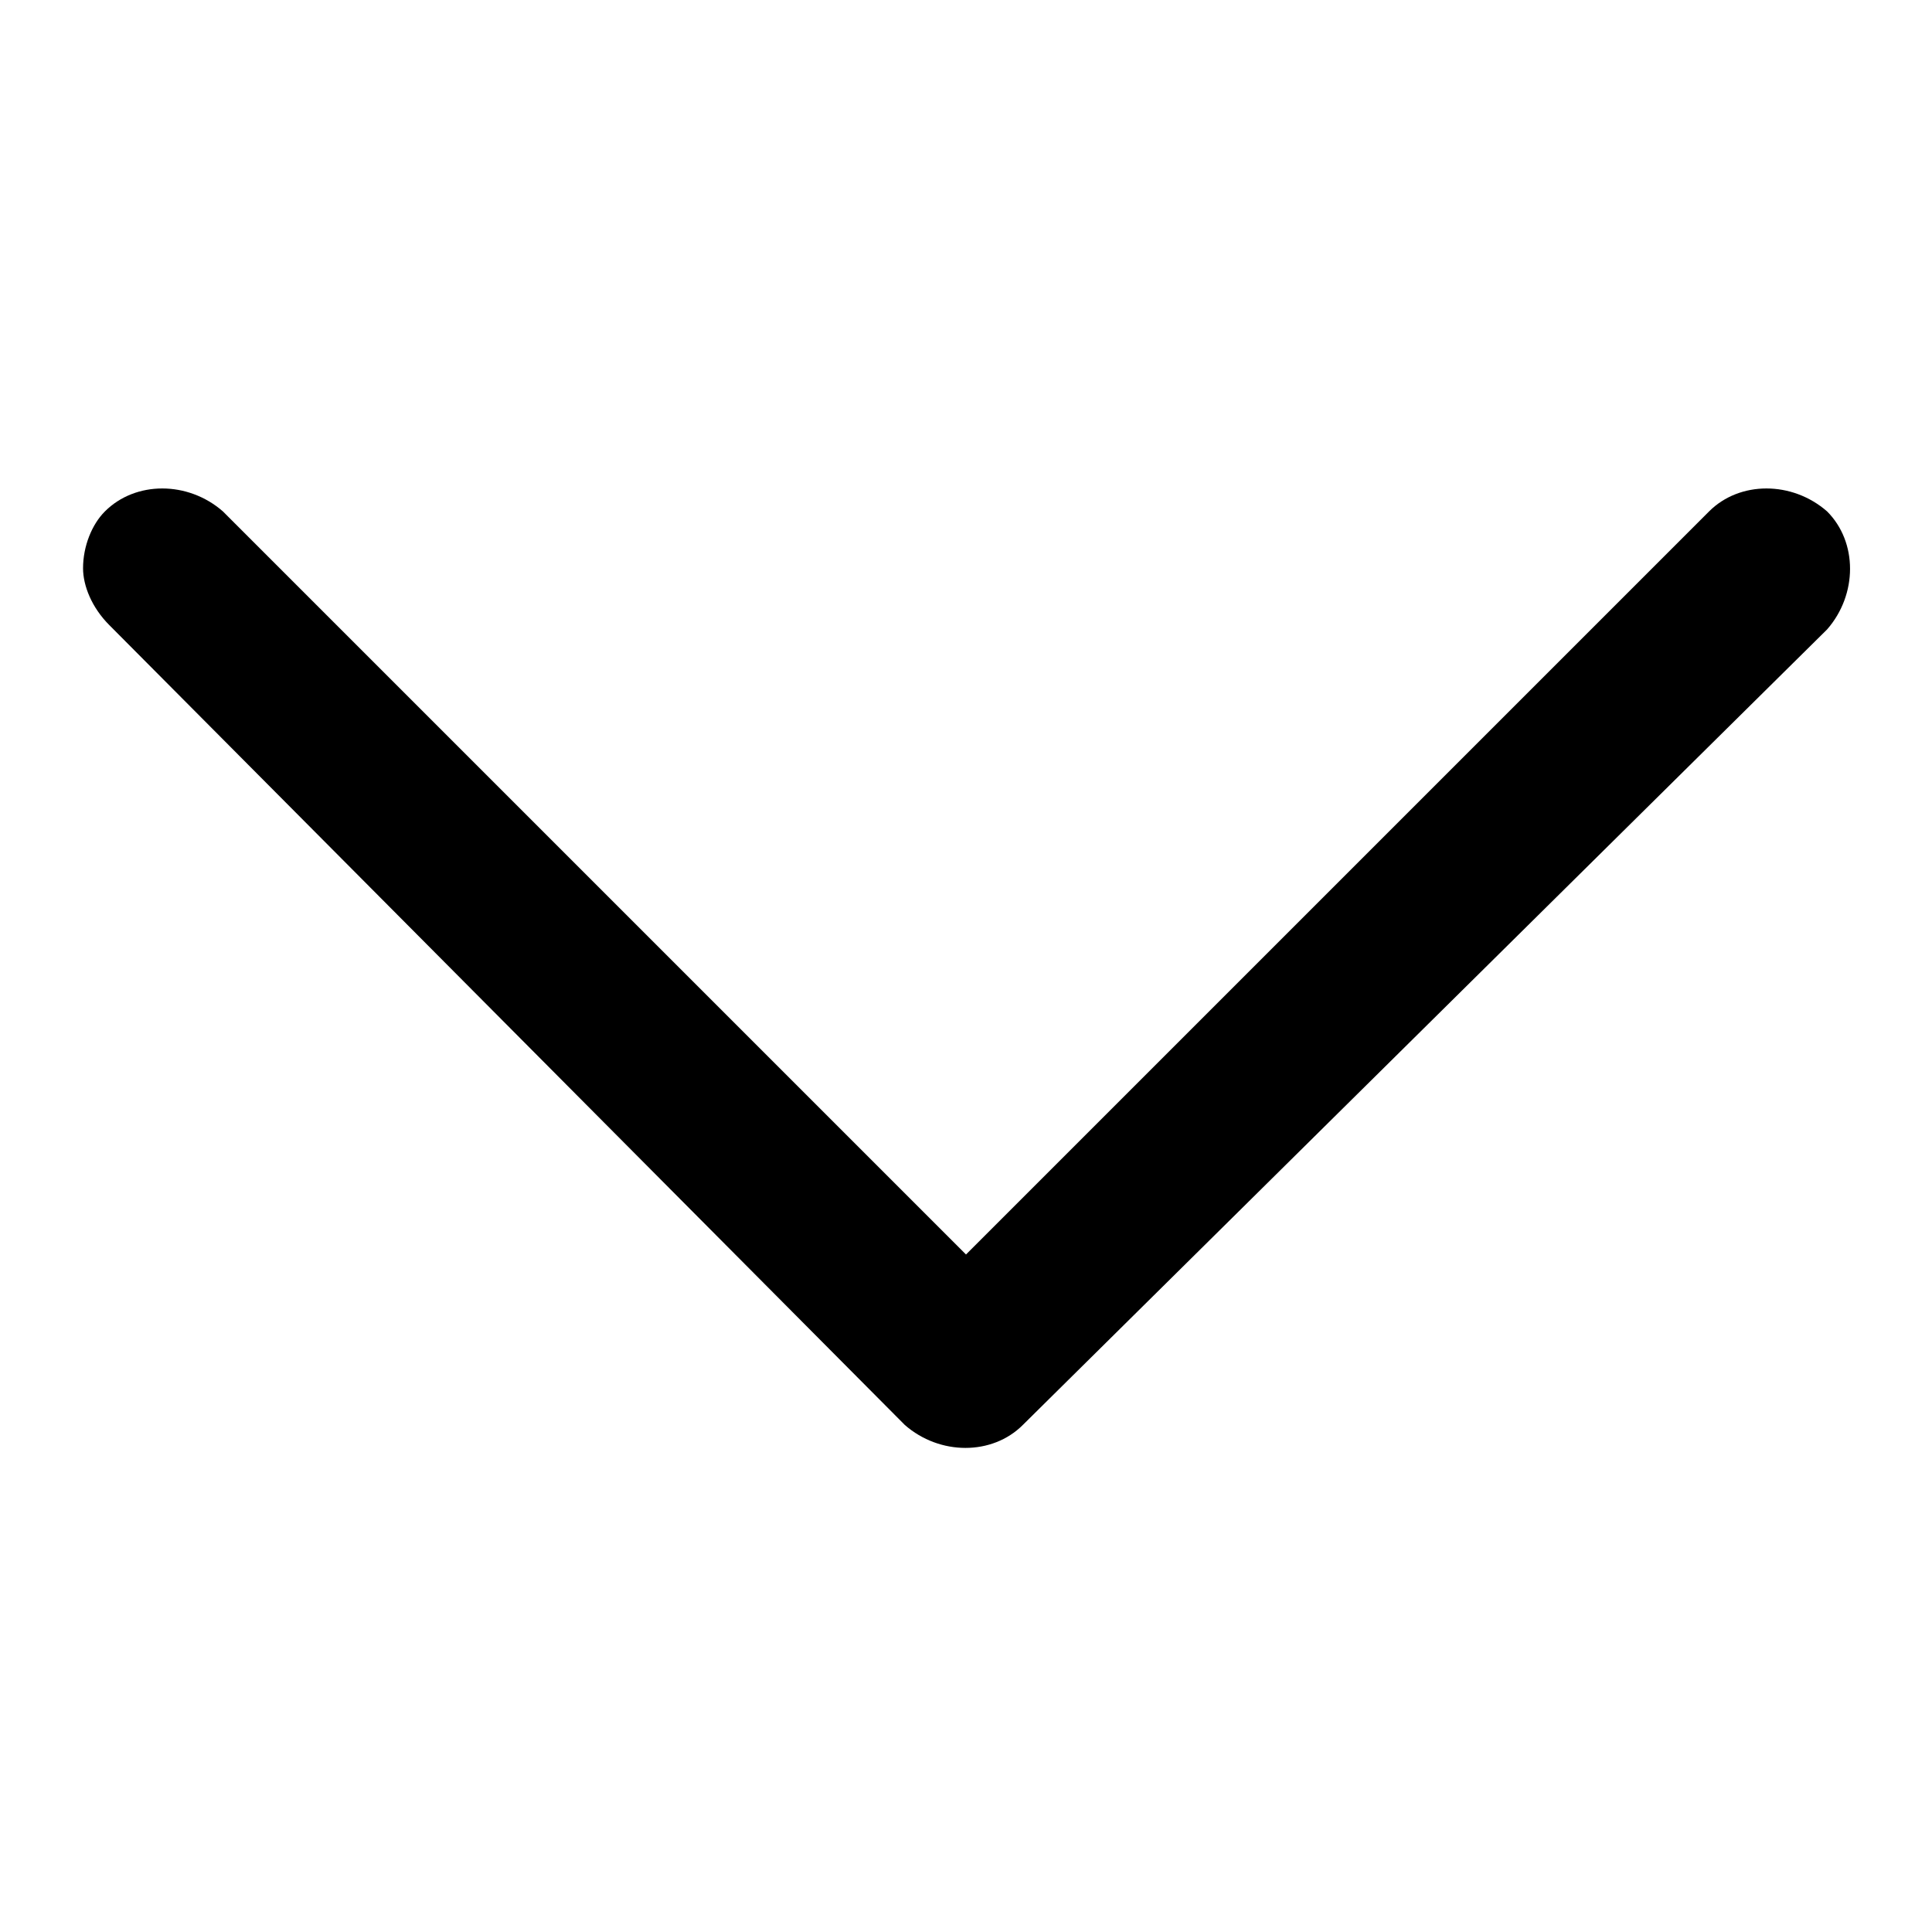
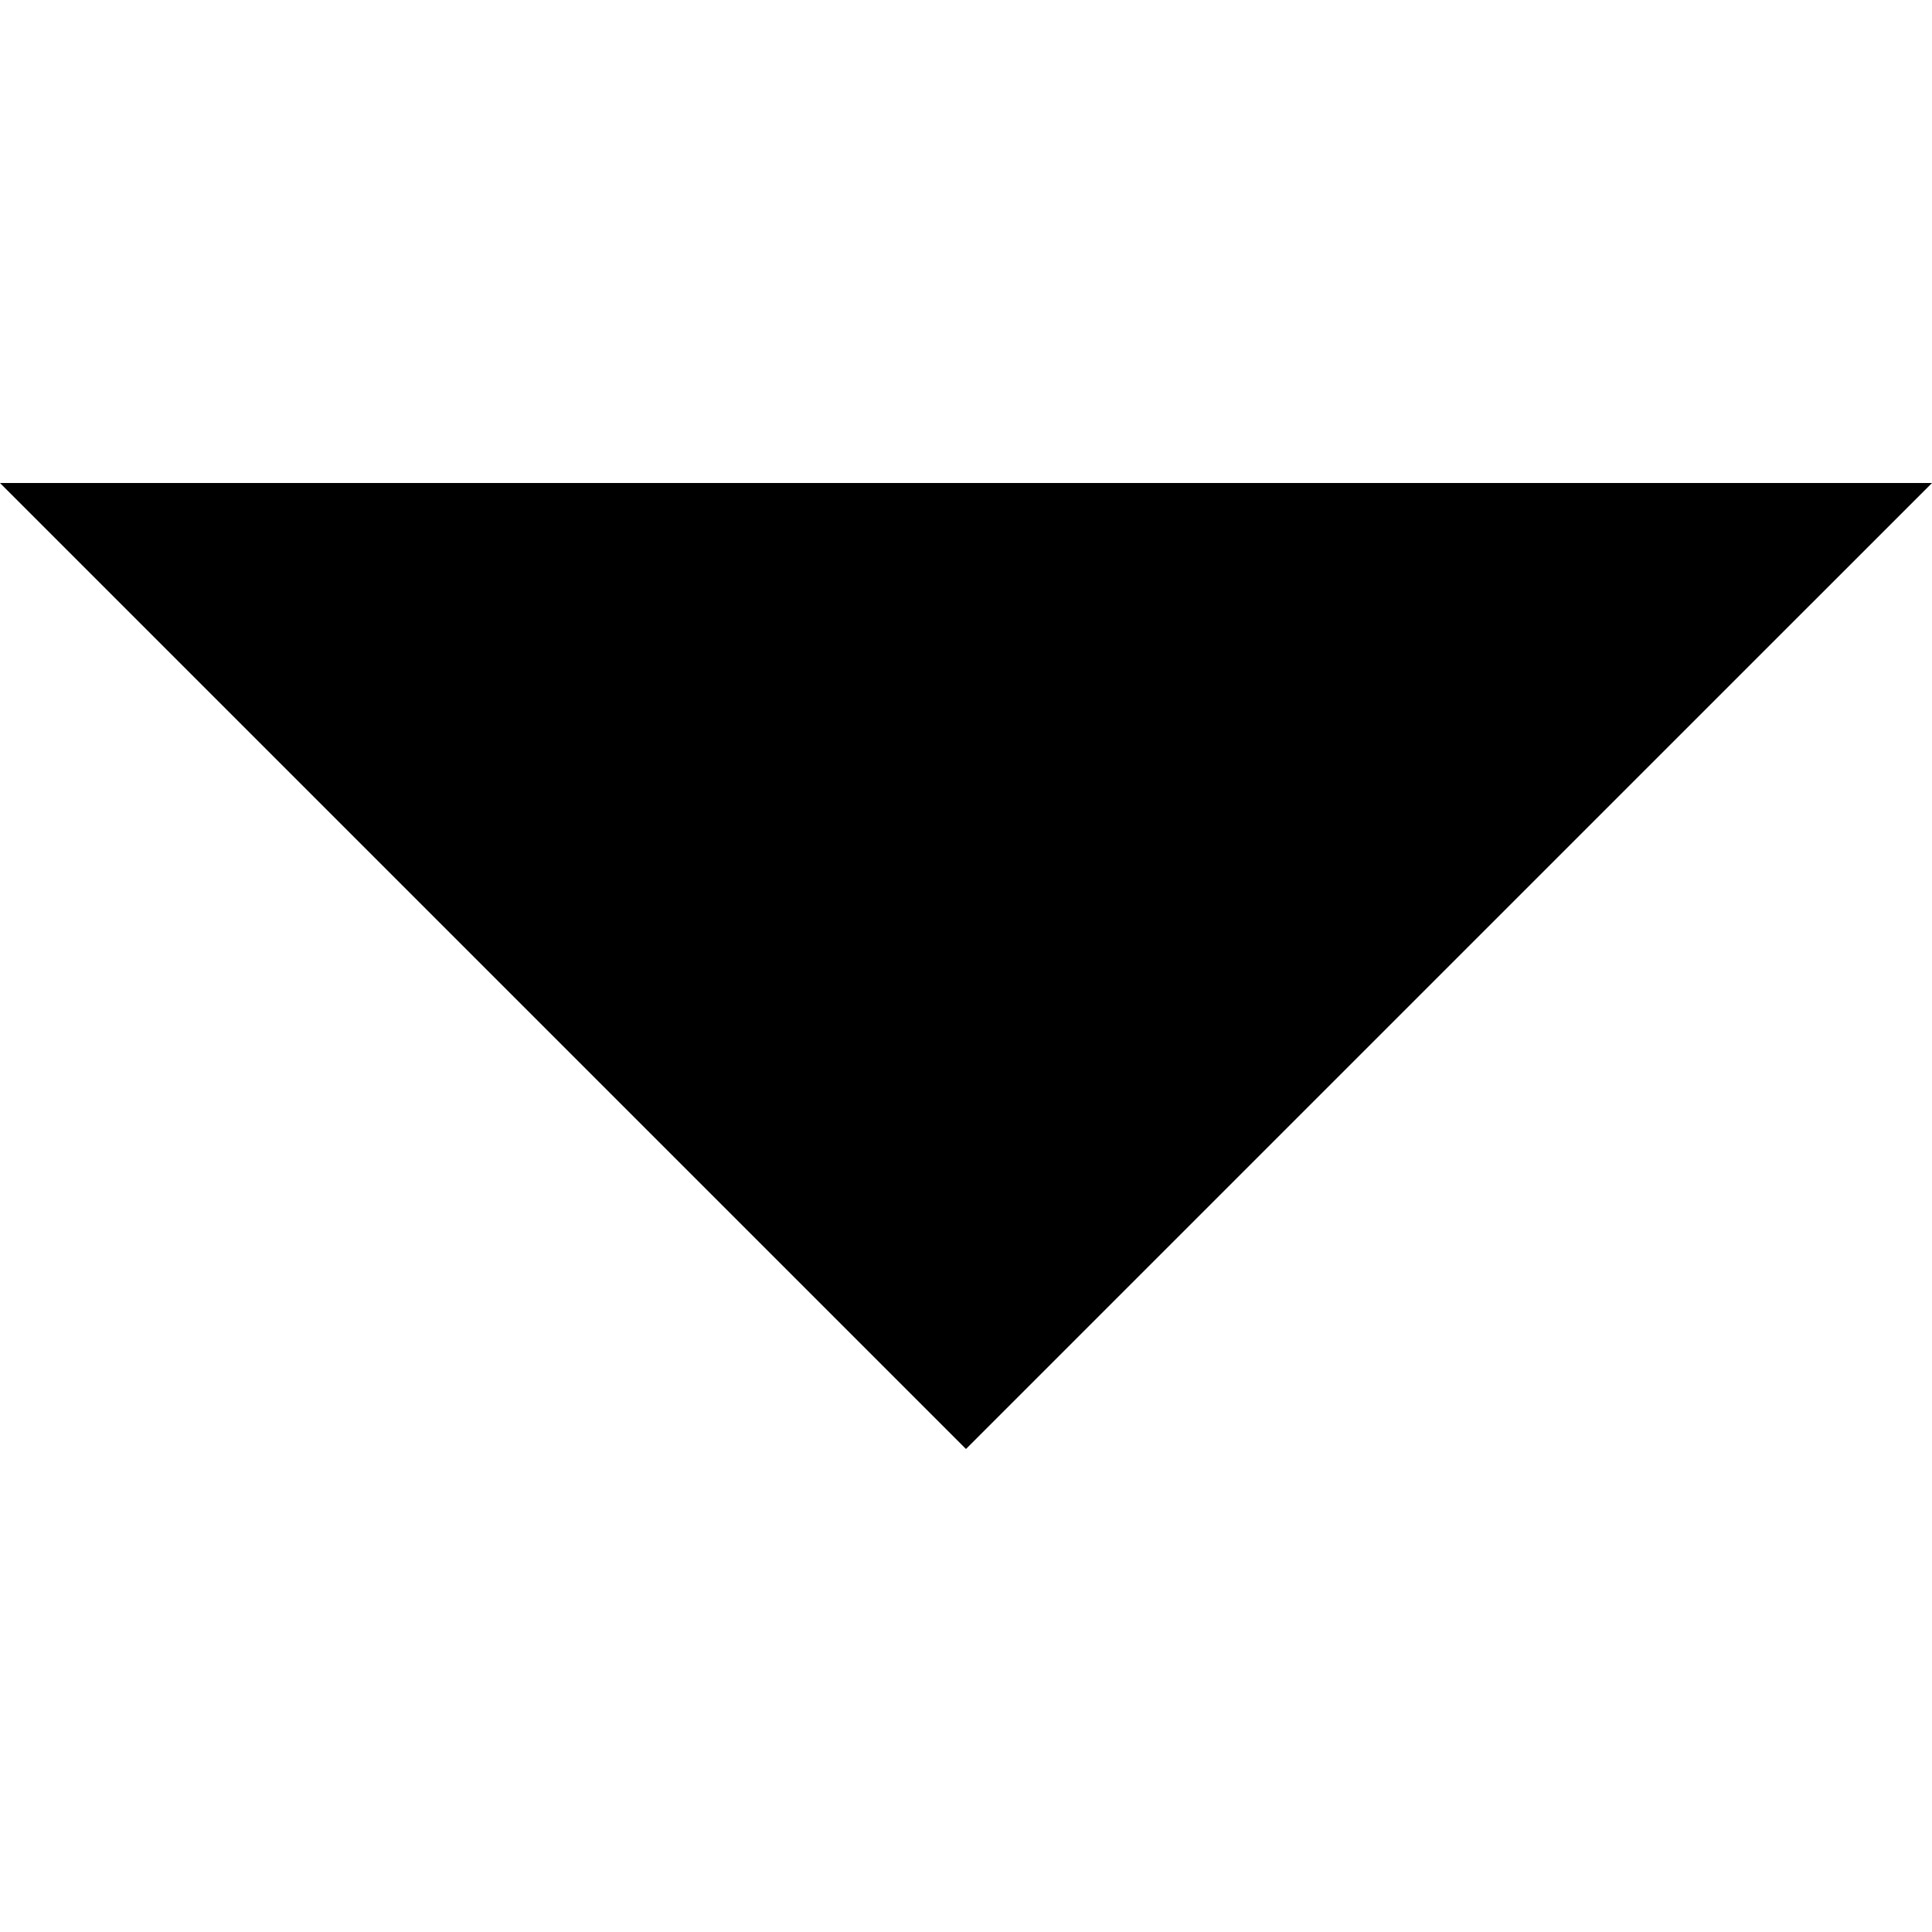
- <svg xmlns="http://www.w3.org/2000/svg" version="1.1" id="Capa_1" x="0px" y="0px" viewBox="0 0 44.2 44.2" enable-background="new 0 0 44.2 44.2" xml:space="preserve">
+ <svg xmlns="http://www.w3.org/2000/svg" version="1.1" id="Capa_1" x="0px" y="0px" width="404.308px" height="404.309px" viewBox="0 0 404.308 404.309" style="enable-background:new 0 0 404.308 404.309;" xml:space="preserve">
  <g>
-     <path d="M1.9,13c0-0.5,0.2-1,0.5-1.3c0.7-0.7,1.9-0.7,2.7,0l17,17l17-17c0.7-0.7,1.9-0.7,2.7,0c0.7,0.7,0.7,1.9,0,2.7L23.4,32.6   c-0.7,0.7-1.9,0.7-2.7,0L2.5,14.3C2.1,13.9,1.9,13.4,1.9,13z" />
+     <path d="M0,101.08h404.308L202.151,303.229L0,101.08z" />
  </g>
+   <g>
+ </g>
+   <g>
+ </g>
+   <g>
+ </g>
+   <g>
+ </g>
+   <g>
+ </g>
+   <g>
+ </g>
+   <g>
+ </g>
+   <g>
+ </g>
+   <g>
+ </g>
+   <g>
+ </g>
+   <g>
+ </g>
+   <g>
+ </g>
+   <g>
+ </g>
+   <g>
+ </g>
+   <g>
+ </g>
</svg>
